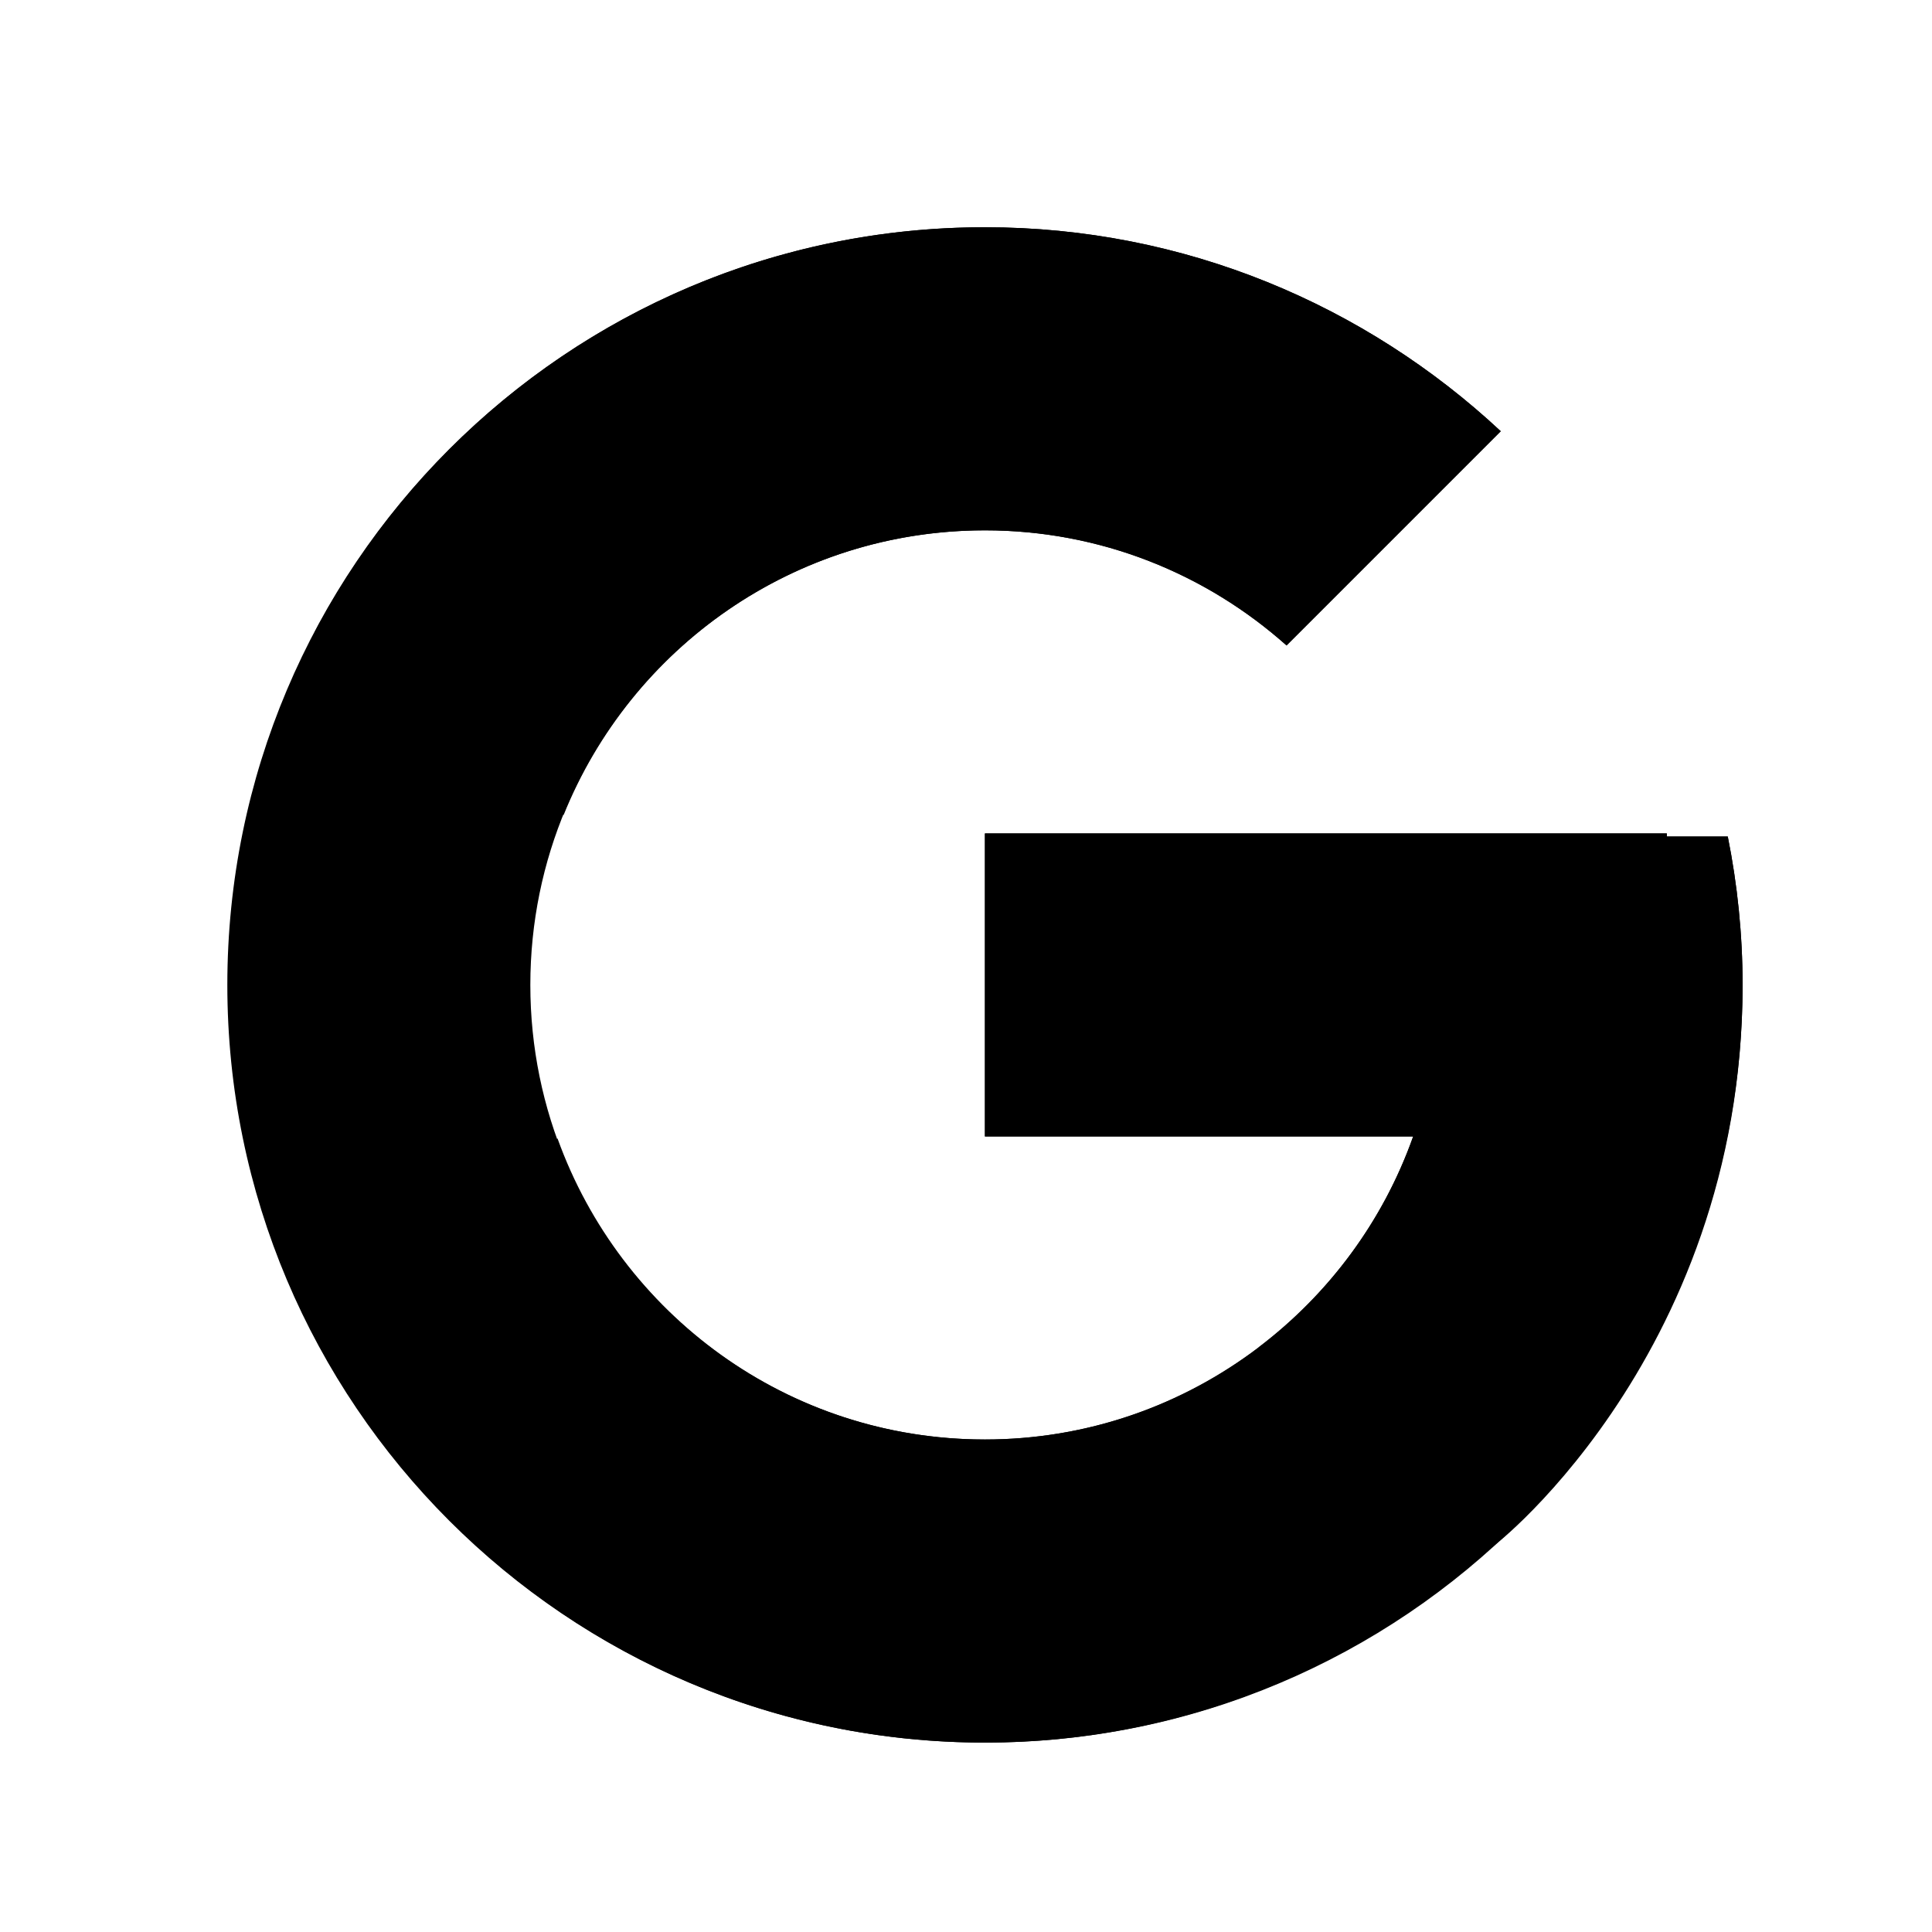
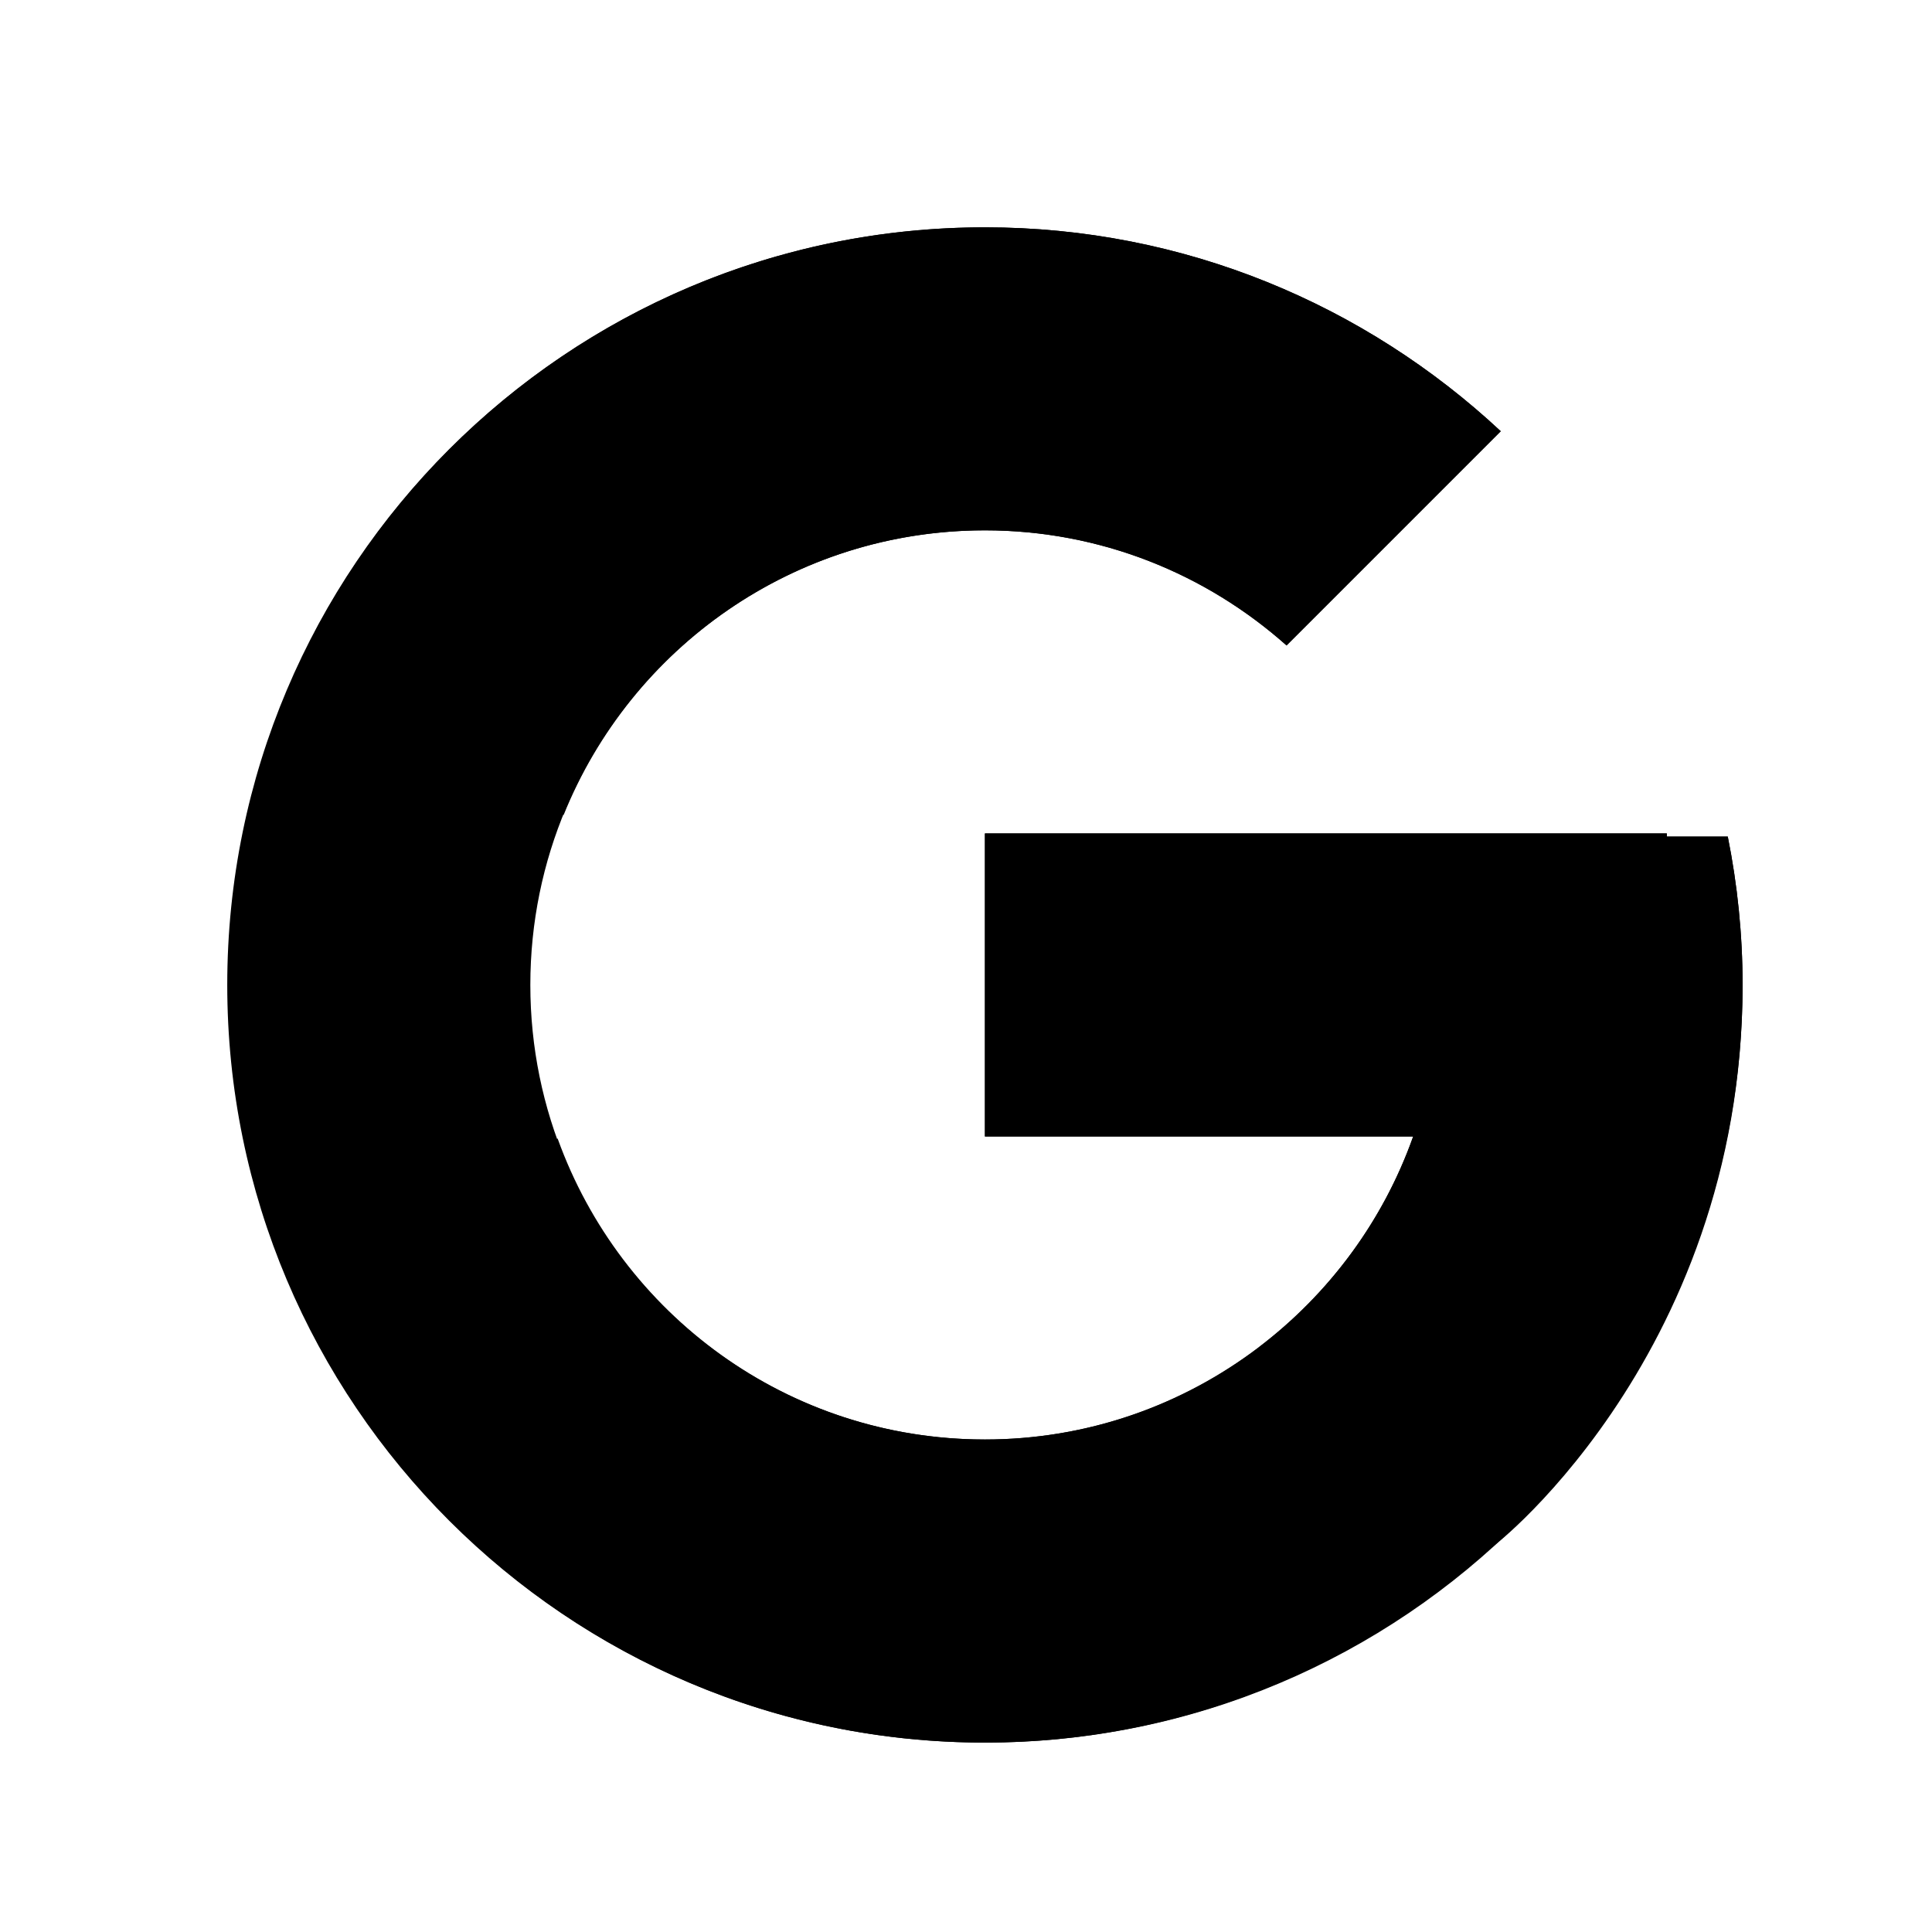
<svg width="24" height="24" viewBox="0 0 24 24">
-   <path d="M21.463 10.392H20.706V10.353H12.235V14.118H17.555C16.778 16.309 14.693 17.882 12.235 17.882C9.116 17.882 6.588 15.355 6.588 12.235C6.588 9.116 9.116 6.588 12.235 6.588C13.675 6.588 14.985 7.13 15.982 8.018L18.643 5.357C16.963 3.79 14.715 2.823 12.235 2.823C7.037 2.823 2.824 7.037 2.824 12.235C2.824 17.434 7.037 21.647 12.235 21.647C17.434 21.647 21.647 17.434 21.647 12.235C21.647 11.605 21.583 10.989 21.463 10.392Z" />
-   <path d="M3.908 7.855L7.002 10.123C7.838 8.051 9.864 6.588 12.235 6.588C13.675 6.588 14.985 7.13 15.982 8.018L18.643 5.357C16.963 3.79 14.715 2.823 12.235 2.823C8.619 2.823 5.485 4.864 3.908 7.855Z" />
-   <path d="M12.235 21.647C14.665 21.647 16.875 20.717 18.546 19.204L15.632 16.739C14.688 17.454 13.513 17.882 12.235 17.882C9.787 17.882 7.71 16.322 6.926 14.143L3.857 16.507C5.414 19.555 8.577 21.647 12.235 21.647Z" />
-   <path d="M21.463 10.391H20.706V10.353H12.235V14.117H17.555C17.182 15.171 16.504 16.077 15.63 16.739C15.632 16.739 15.632 16.739 15.632 16.739L18.546 19.204C18.34 19.39 21.647 16.941 21.647 12.235C21.647 11.605 21.583 10.989 21.463 10.391Z" />
+   <path d="M21.463 10.392H20.706V10.353H12.235V14.118H17.555C16.777 16.309 14.693 17.882 12.235 17.882C9.116 17.882 6.588 15.355 6.588 12.235C6.588 9.116 9.116 6.588 12.235 6.588C13.675 6.588 14.985 7.131 15.982 8.018L18.643 5.357C16.963 3.79 14.715 2.824 12.235 2.824C7.037 2.824 2.823 7.037 2.823 12.235C2.823 17.434 7.037 21.647 12.235 21.647C17.434 21.647 21.647 17.434 21.647 12.235C21.647 11.605 21.583 10.989 21.463 10.392Z" />
+   <path d="M3.908 7.855L7.002 10.123C7.838 8.051 9.864 6.588 12.235 6.588C13.675 6.588 14.985 7.131 15.982 8.018L18.643 5.357C16.963 3.79 14.715 2.824 12.235 2.824C8.619 2.824 5.485 4.864 3.908 7.855Z" />
+   <path d="M12.235 21.647C14.665 21.647 16.875 20.717 18.546 19.204L15.632 16.739C14.688 17.454 13.513 17.882 12.235 17.882C9.787 17.882 7.71 16.322 6.927 14.143L3.857 16.507C5.414 19.555 8.577 21.647 12.235 21.647Z" />
+   <path d="M21.463 10.392H20.706V10.353H12.235V14.118H17.555C17.182 15.171 16.504 16.077 15.631 16.739C15.632 16.739 15.632 16.739 15.632 16.739L18.546 19.204C18.34 19.39 21.647 16.941 21.647 12.235C21.647 11.605 21.583 10.989 21.463 10.392Z" />
</svg>
